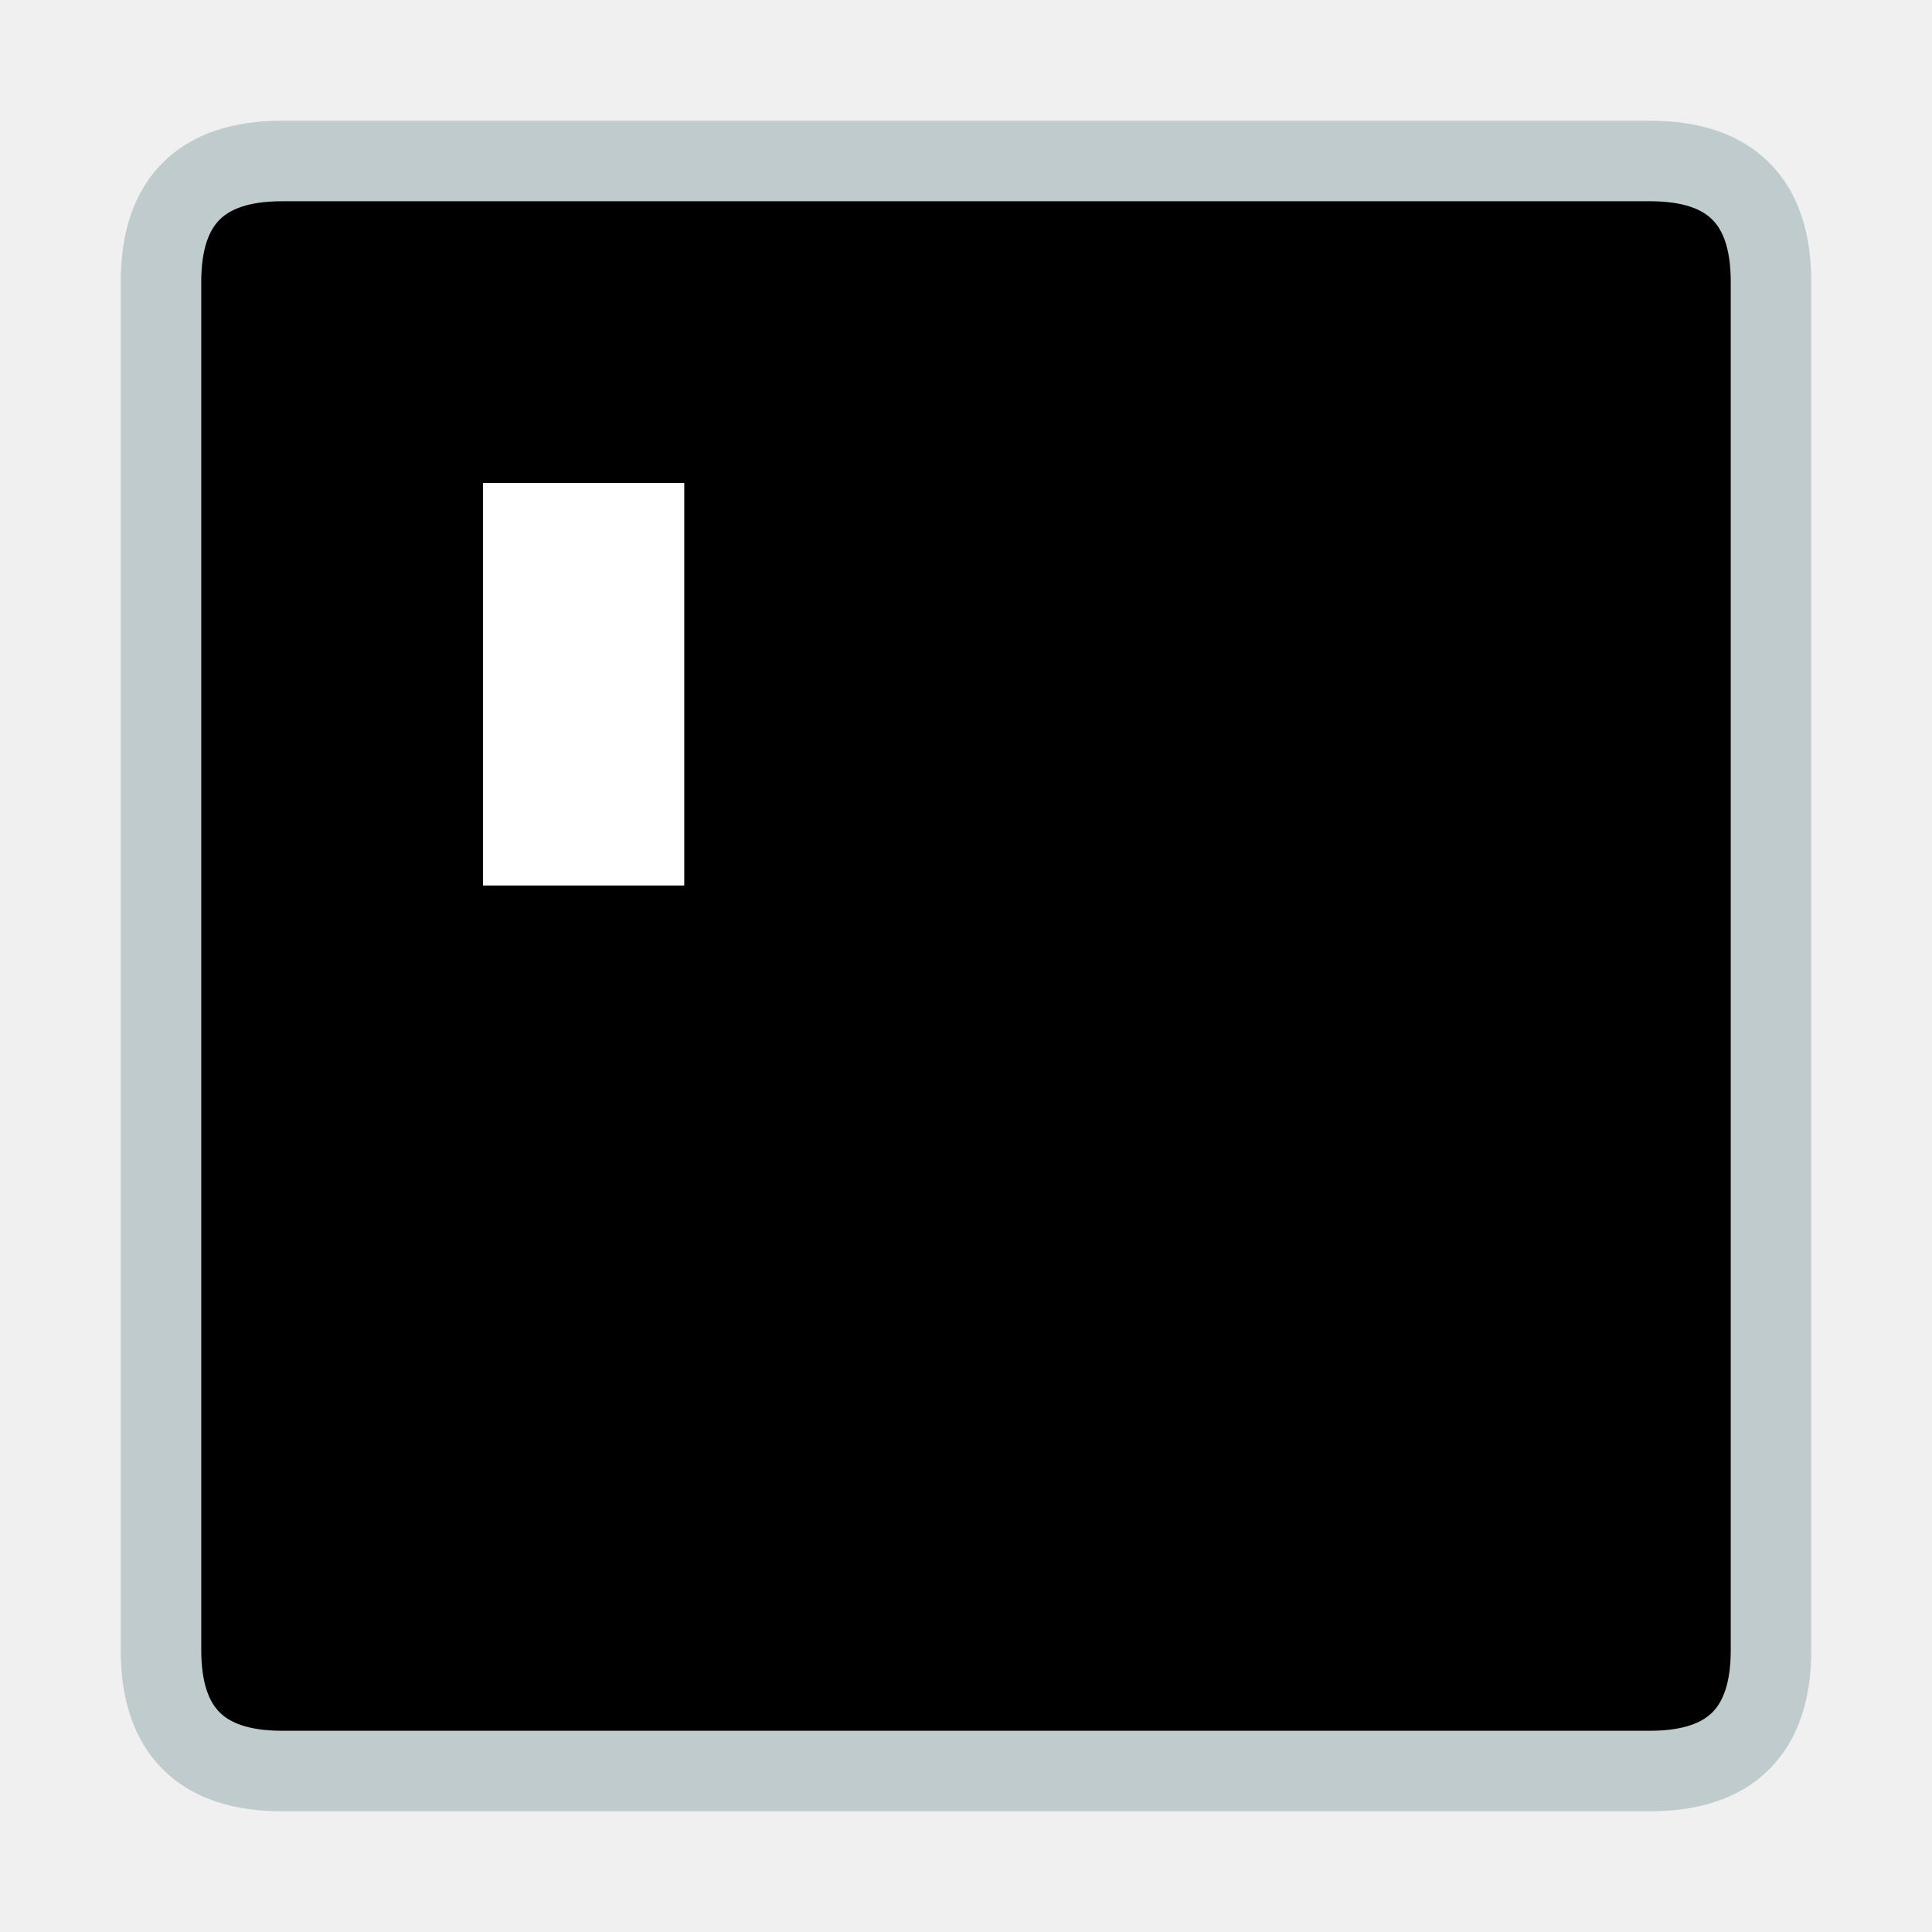
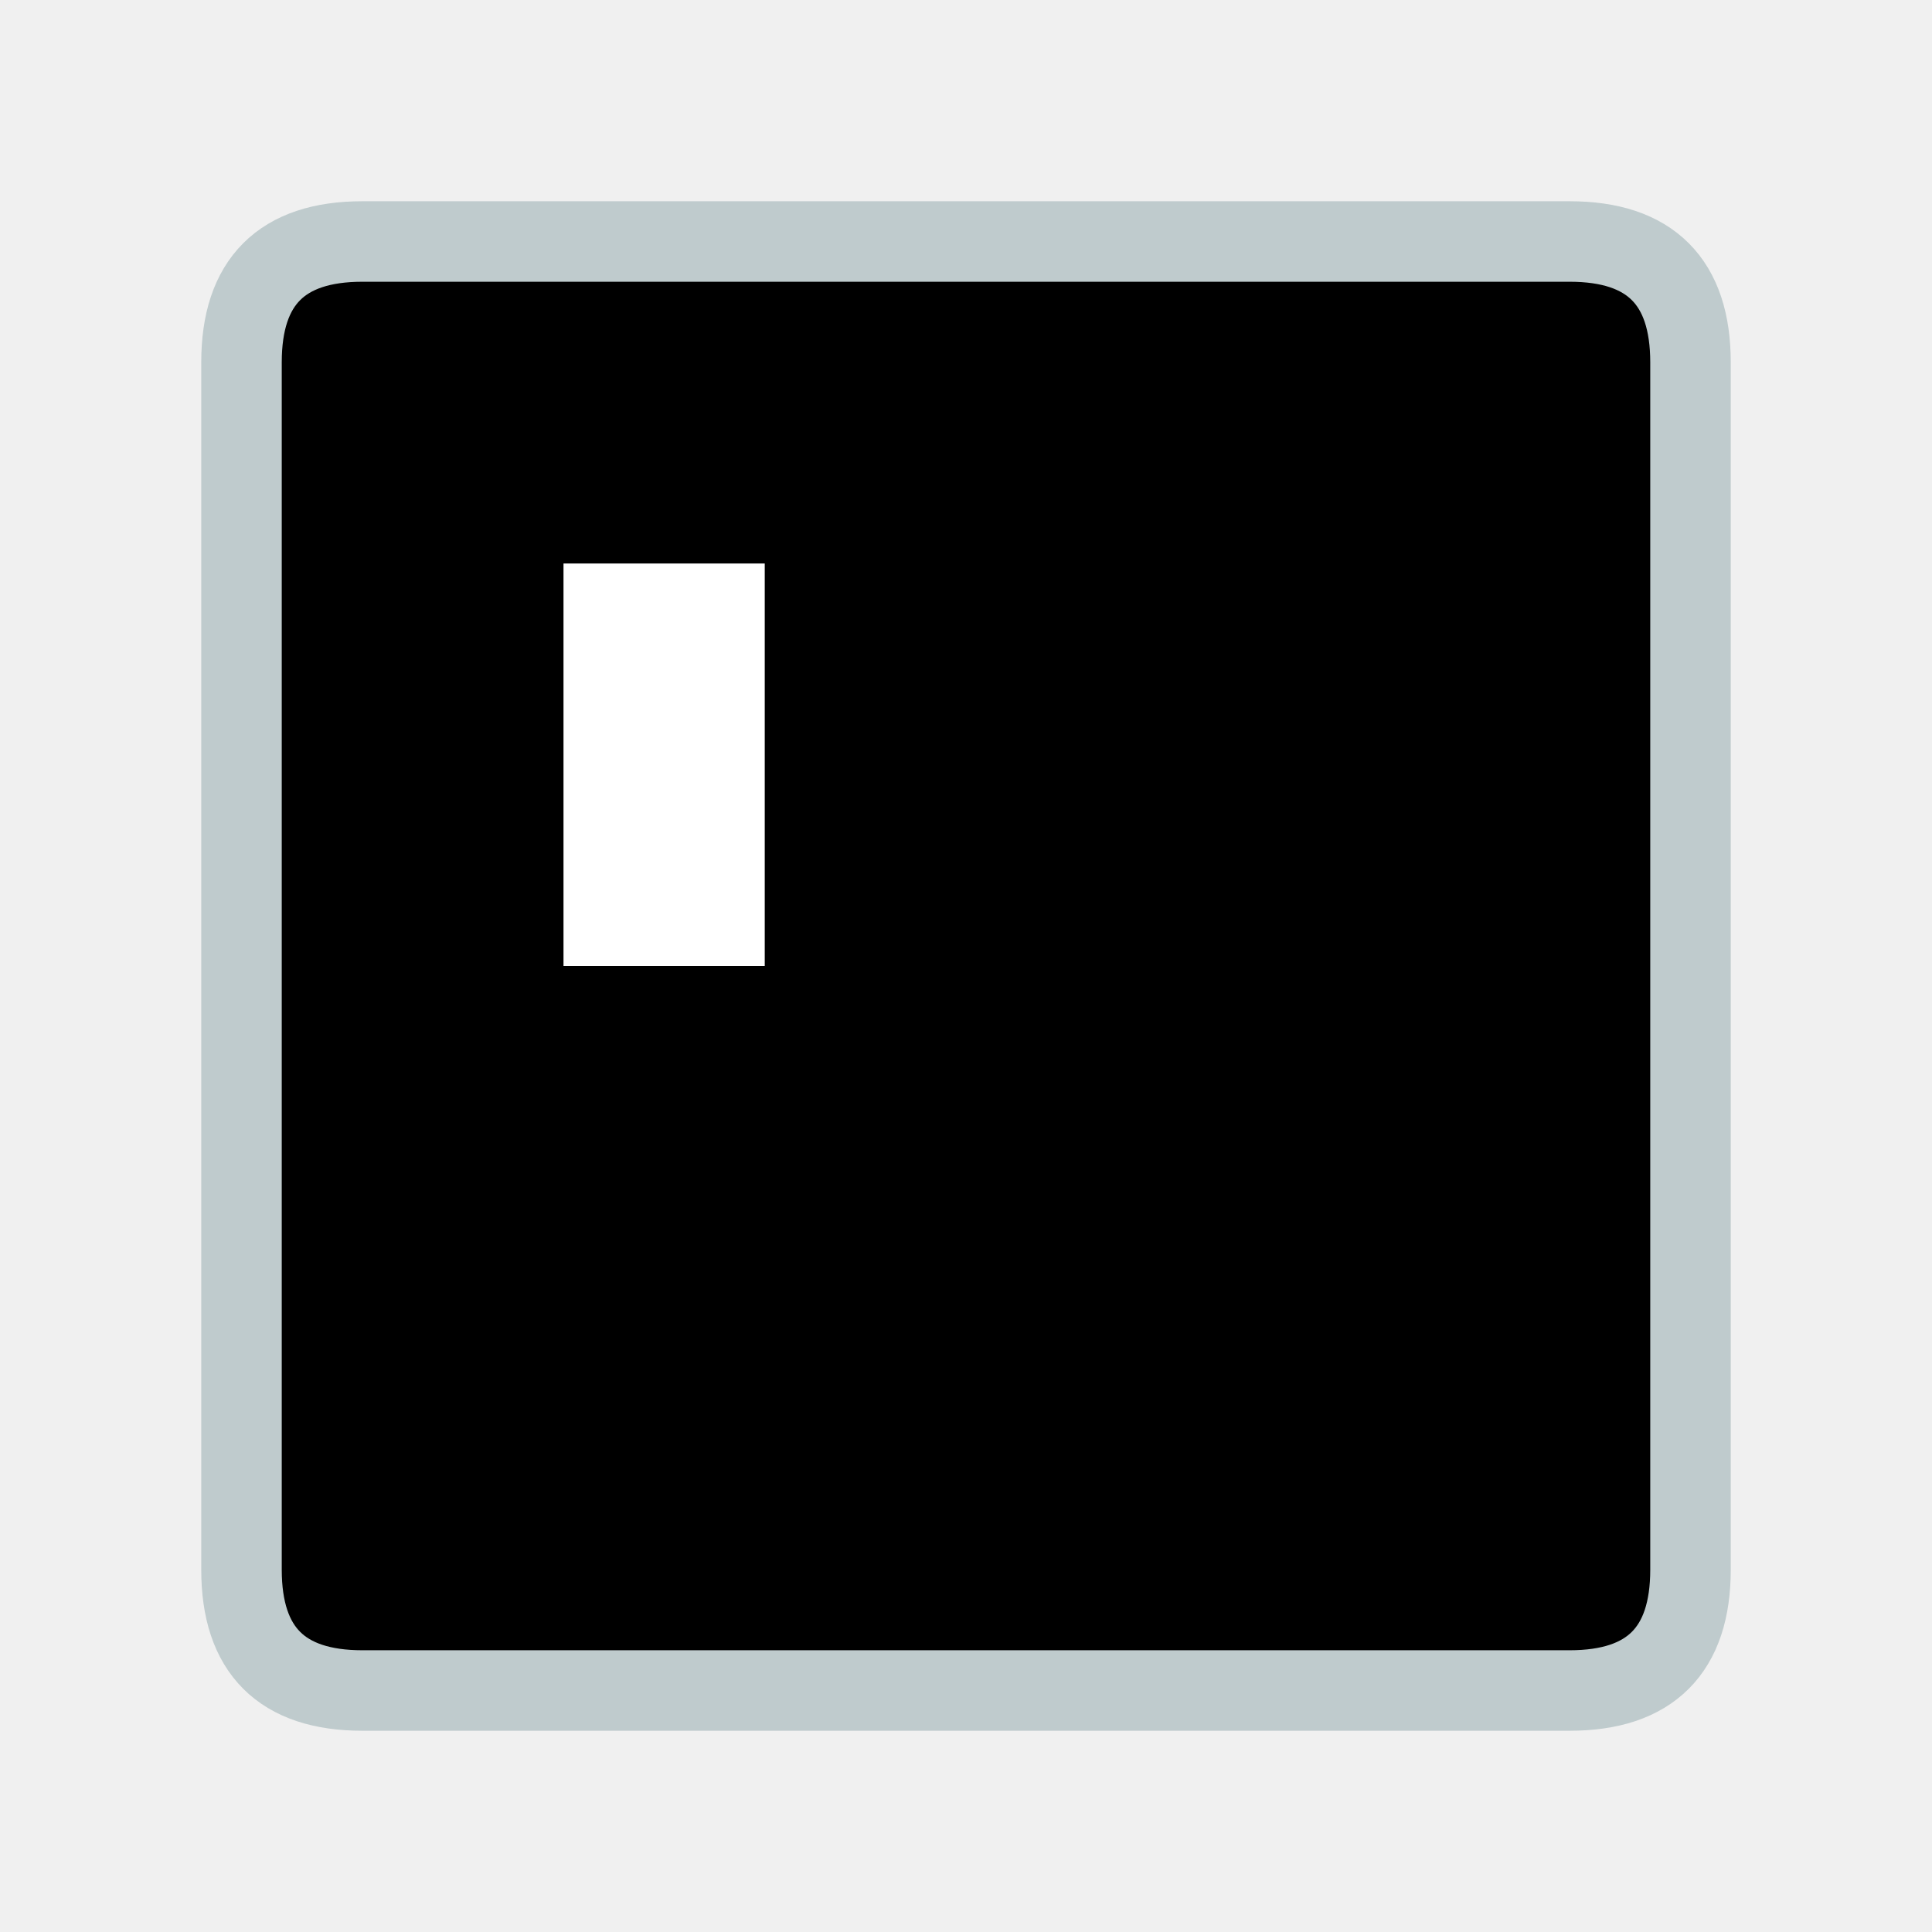
<svg xmlns="http://www.w3.org/2000/svg" viewBox="0 0 48 48">
-   <path fill="#000" stroke="#BFCBCD" stroke-width="2" d="M7,4              l34,0              q3 0,3 3              l0,34              q0 3, -3 3              l-34,0              q-3 0, -3-3              l0 -34              q0 -3, 3 -3" />
-   <path fill="#FFF" d="M12,12              l5,0              l0,10              l-5,0" />
+   <path fill="#000" stroke="#BFCBCD" stroke-width="2" d="M9,6              l30,0              q3 0,3 3              l0,30              q0 3, -3 3              l-30,0              q-3 0, -3-3              l0 -30              q0 -3, 3 -3" />
+   <path fill="#FFF" d="M14,14              l5,0              l0,10              l-5,0" />
</svg>
